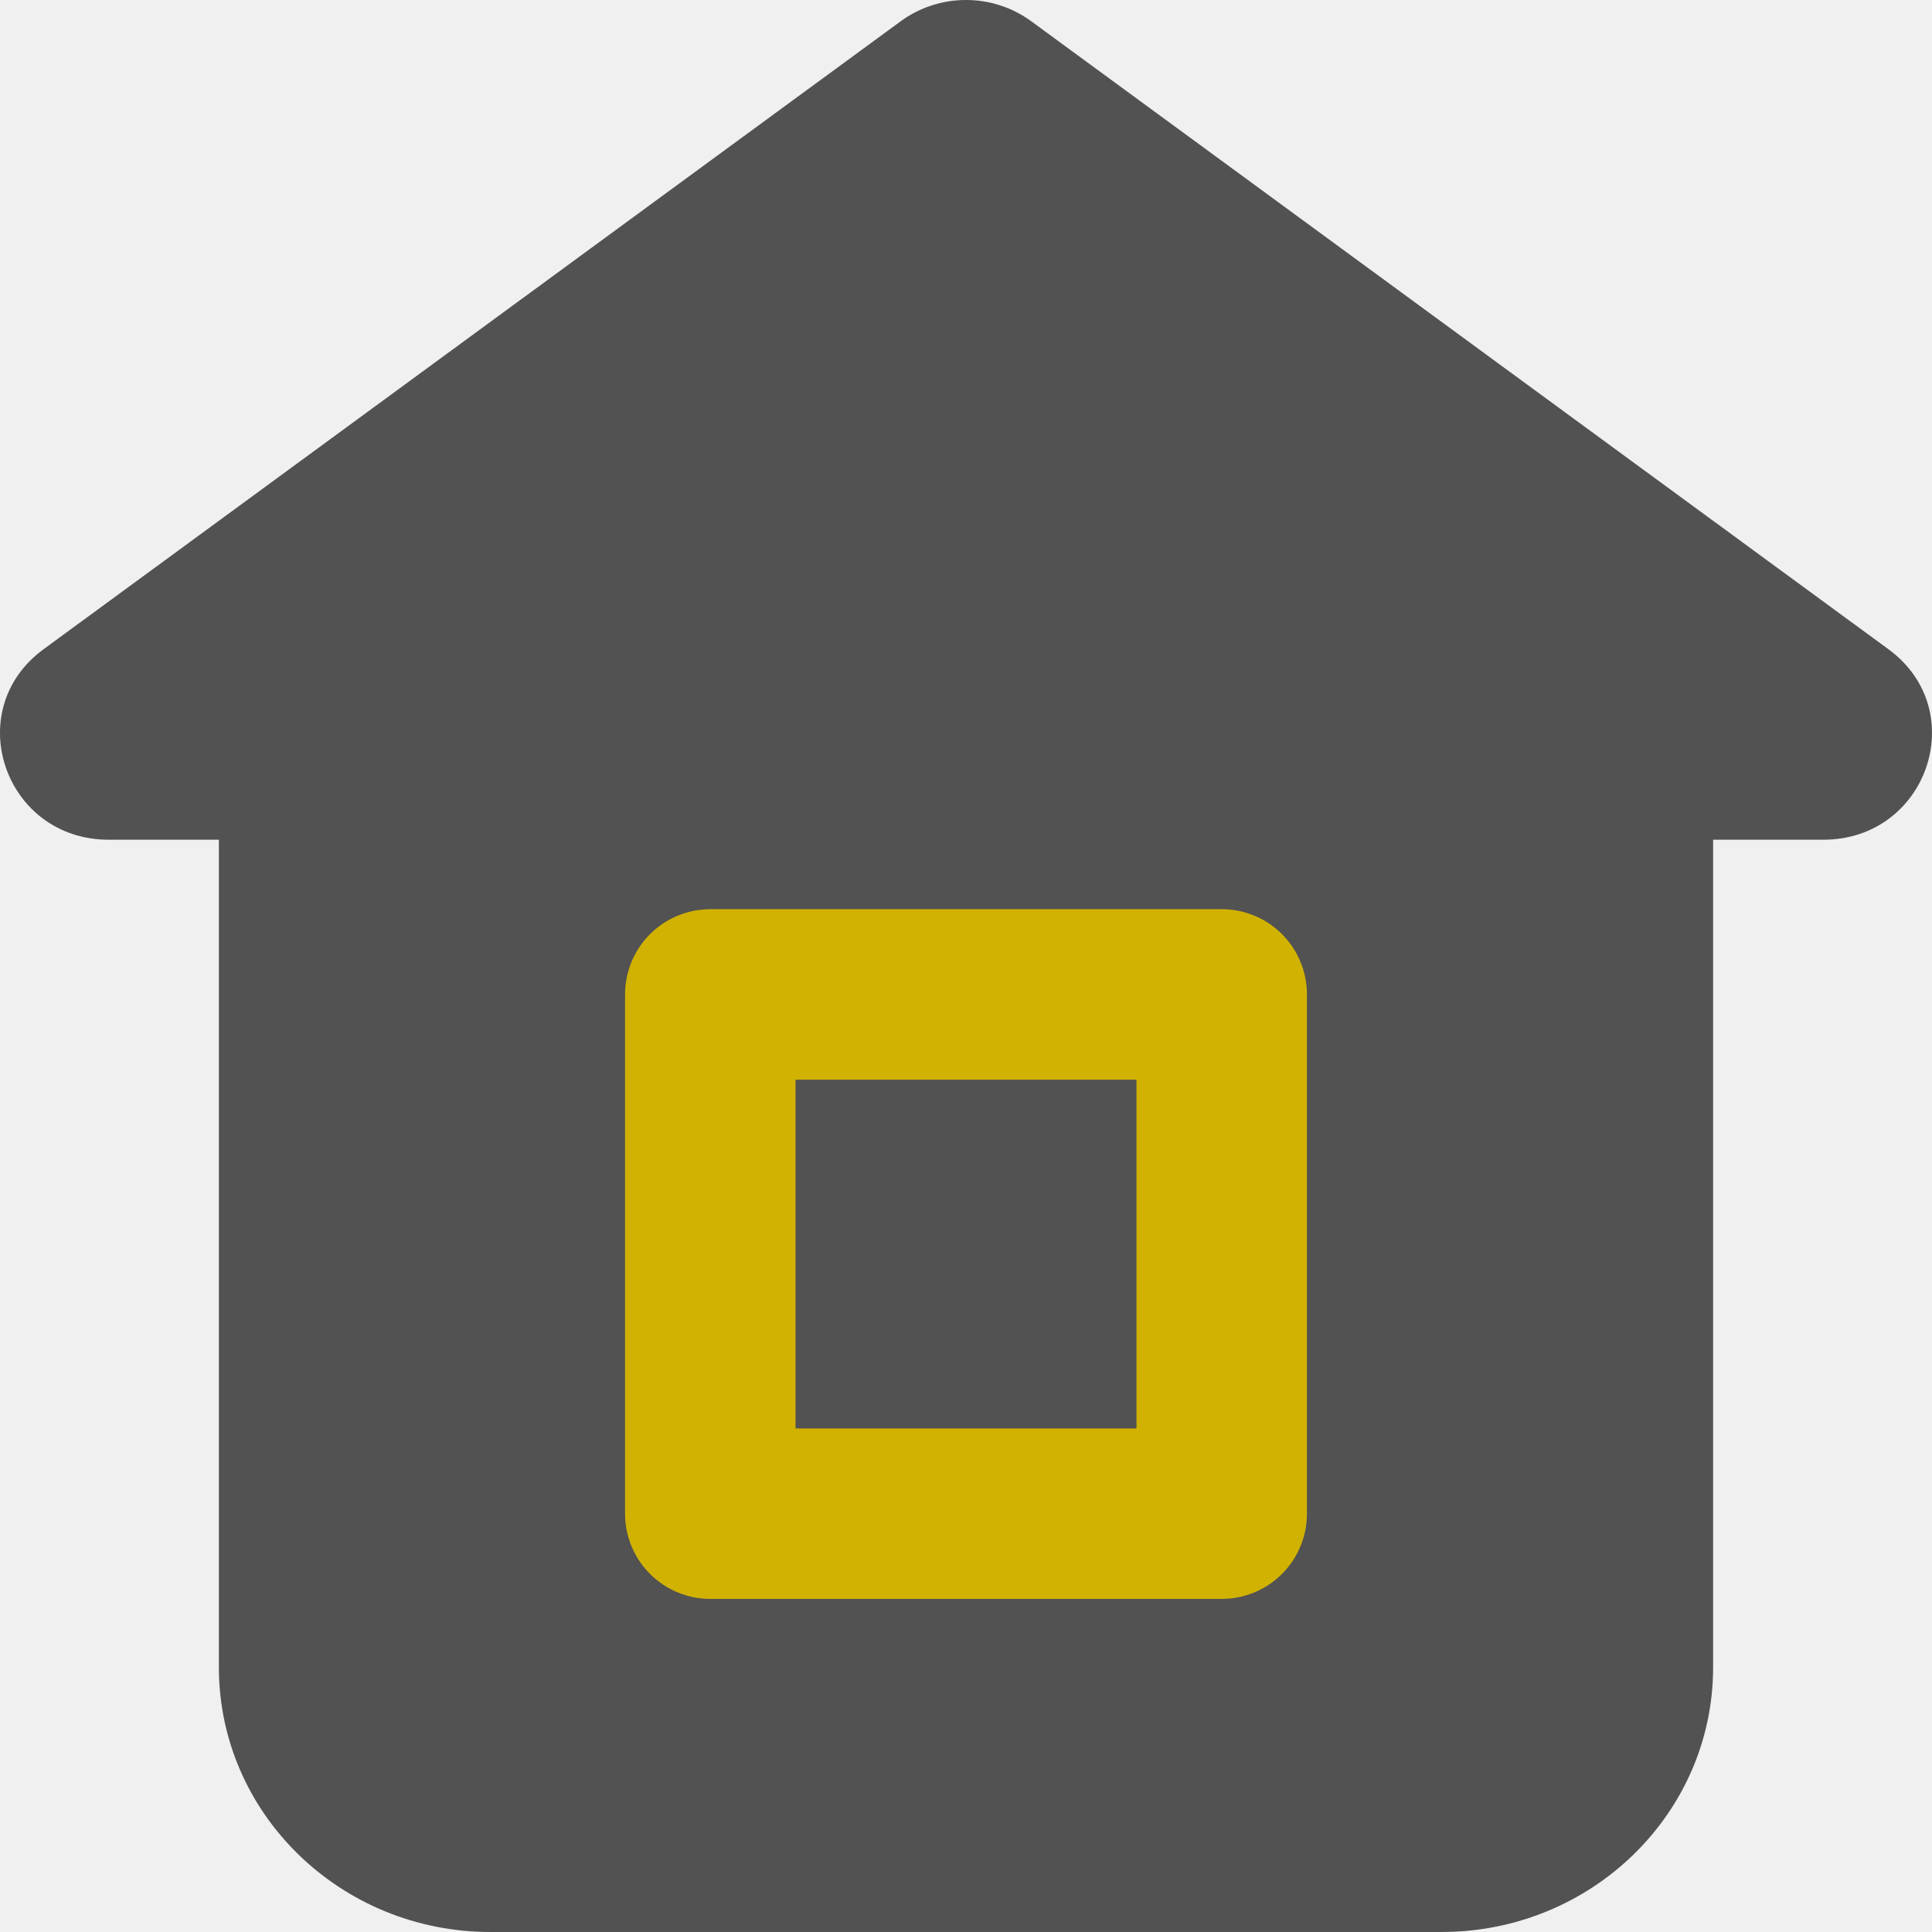
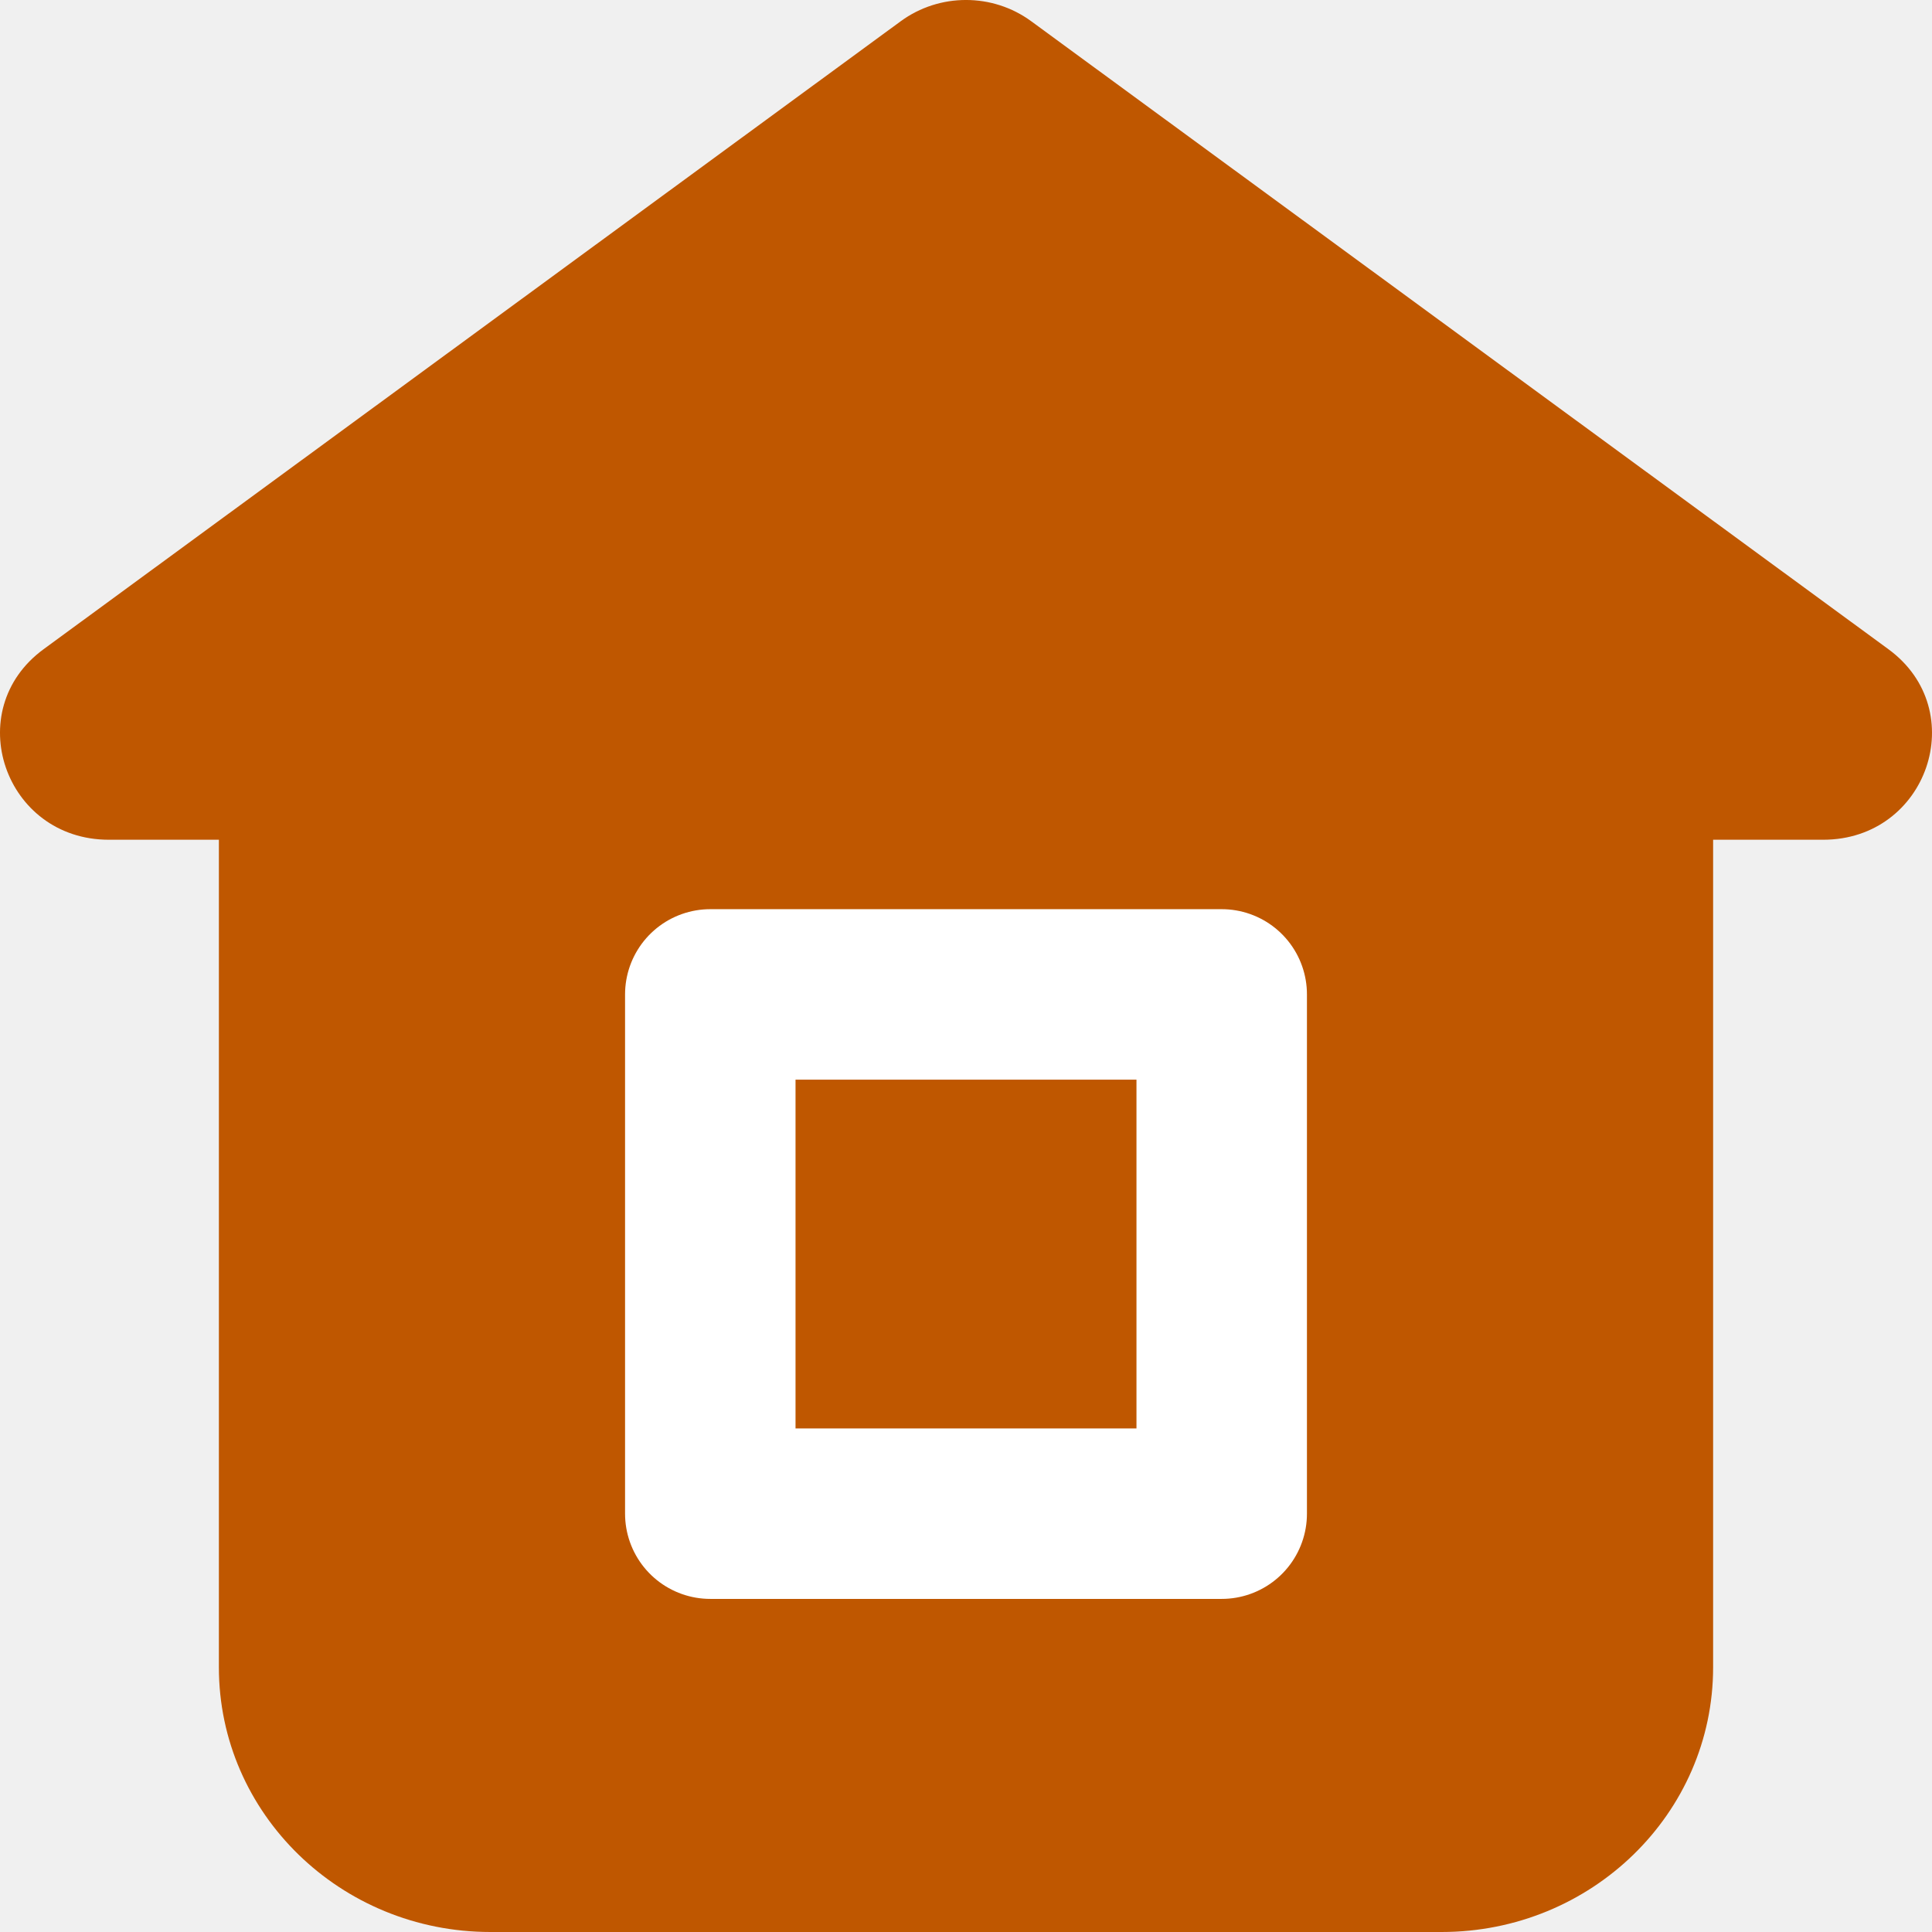
<svg xmlns="http://www.w3.org/2000/svg" width="34" height="34" viewBox="0 0 34 34" fill="none">
-   <path d="M3.852 14.796C3.852 12.223 5.992 10.138 8.631 10.138H25.369C28.008 10.138 30.148 12.223 30.148 14.796V29.342C30.148 31.915 28.008 34 25.369 34H8.631C5.992 34 3.852 31.915 3.852 29.342V14.796Z" fill="#525252" />
-   <path d="M15.851 0.374C16.532 -0.125 17.468 -0.125 18.148 0.374L33.233 11.425C34.701 12.5 33.921 14.778 32.085 14.778H1.915C0.079 14.778 -0.701 12.5 0.767 11.425L15.851 0.374Z" fill="#525252" />
-   <rect x="12.5" y="17.5" width="9" height="9.138" fill="#525252" stroke="#D1B200" stroke-width="3" stroke-linejoin="round" />
+   <path d="M3.852 14.796C3.852 12.223 5.992 10.138 8.631 10.138H25.369C28.008 10.138 30.148 12.223 30.148 14.796V29.342C30.148 31.915 28.008 34 25.369 34H8.631C5.992 34 3.852 31.915 3.852 29.342V14.796Z" fill="#BF5700" />
+   <path d="M15.851 0.374C16.532 -0.125 17.468 -0.125 18.148 0.374L33.233 11.425C34.701 12.5 33.921 14.778 32.085 14.778H1.915C0.079 14.778 -0.701 12.5 0.767 11.425L15.851 0.374Z" fill="#BF5700" />
+   <rect x="12.5" y="17.5" width="9" height="9.138" fill="#BF5700" stroke="white" stroke-width="3" stroke-linejoin="round" />
</svg>
